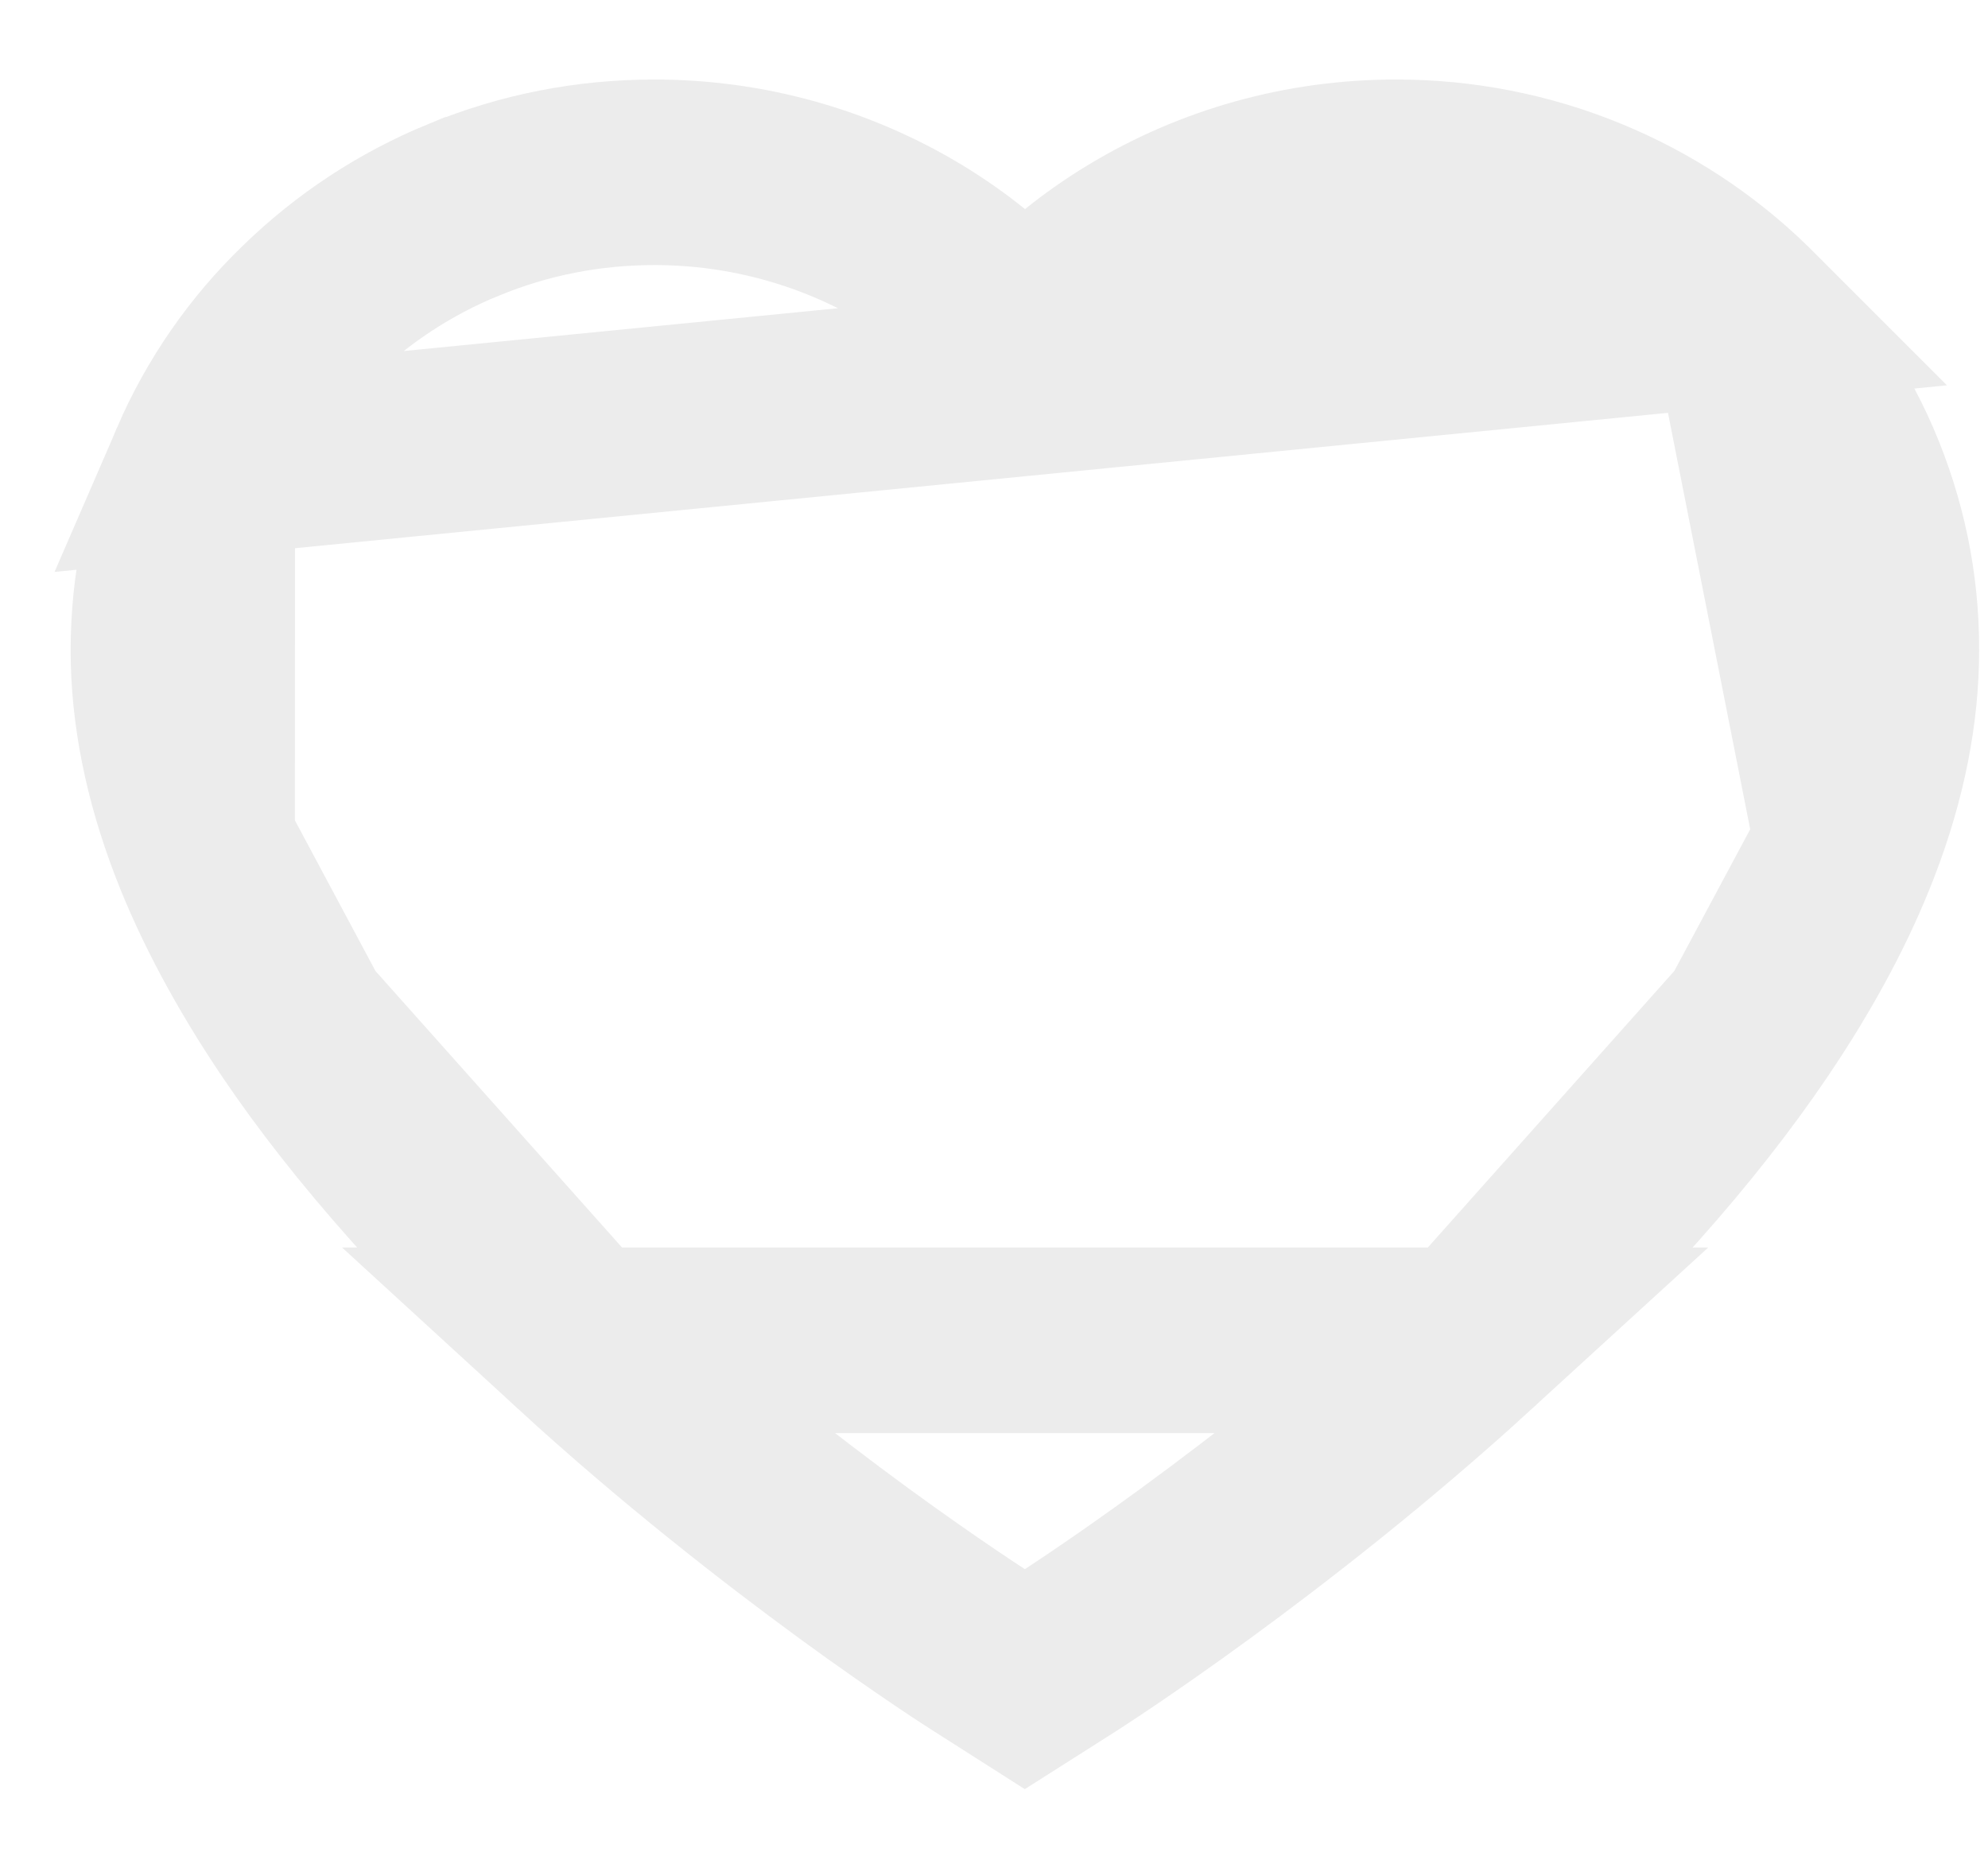
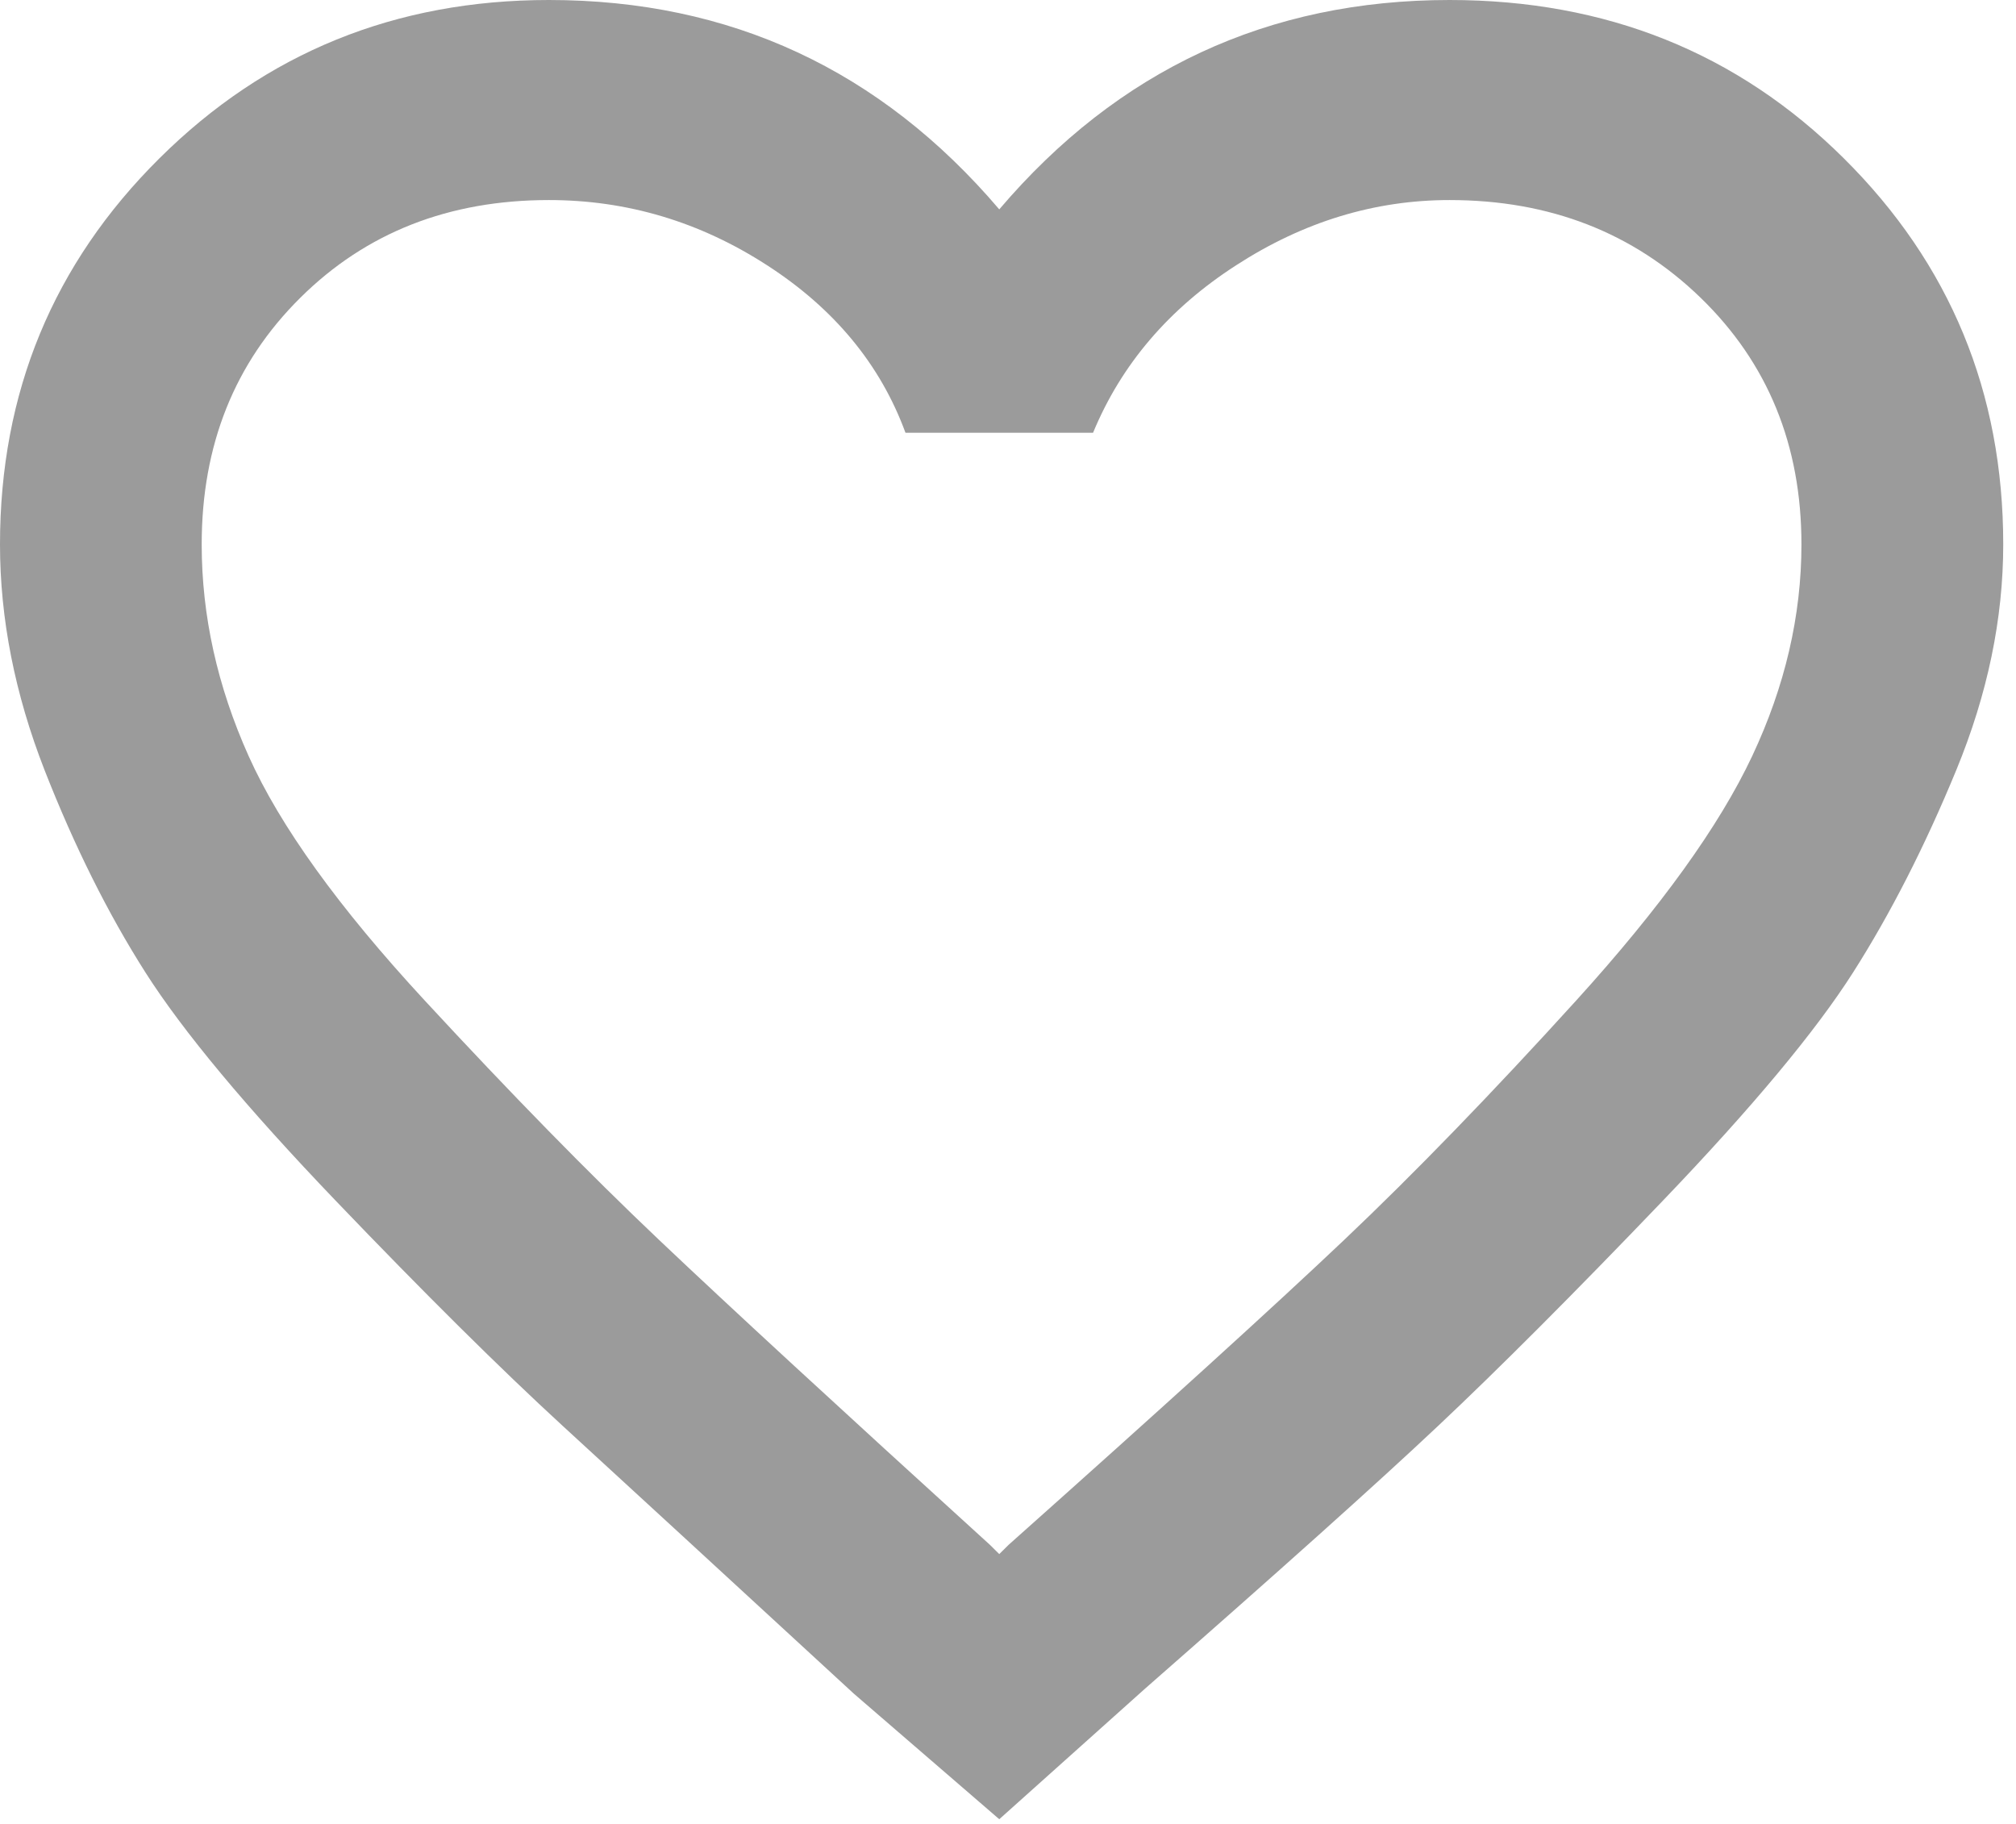
- <svg xmlns="http://www.w3.org/2000/svg" width="15" height="14" viewBox="0 0 15 14" fill="none">
-   <path d="M13.149 2.356L13.148 2.355C12.809 2.026 12.41 1.764 11.97 1.583L11.97 1.583C11.514 1.395 11.025 1.299 10.531 1.3L10.53 1.3C9.835 1.3 9.158 1.489 8.572 1.844L8.572 1.844C8.431 1.929 8.299 2.022 8.173 2.123L7.734 2.476L7.295 2.123C7.17 2.022 7.037 1.929 6.897 1.844L6.897 1.844C6.31 1.489 5.634 1.3 4.939 1.3C4.437 1.3 3.955 1.395 3.499 1.583L3.498 1.583C3.057 1.764 2.661 2.024 2.32 2.356L2.319 2.357L2.319 2.357C1.981 2.683 1.712 3.072 1.526 3.502L13.149 2.356ZM13.149 2.356C13.486 2.684 13.756 3.073 13.943 3.502C14.136 3.949 14.235 4.42 14.233 4.906V4.908C14.233 5.363 14.14 5.851 13.942 6.365L13.941 6.367M13.149 2.356L13.941 6.367M4.38 10.113L4.38 10.113C5.129 10.8 5.877 11.382 6.447 11.799C6.732 12.007 6.971 12.172 7.141 12.287C7.227 12.345 7.295 12.39 7.343 12.421C7.386 12.449 7.409 12.464 7.414 12.467C7.415 12.468 7.416 12.468 7.416 12.468L7.427 12.475L7.427 12.475L7.733 12.67L8.04 12.475L8.04 12.475C8.091 12.442 9.582 11.49 11.087 10.113H4.38ZM4.38 10.113C3.475 9.284 2.763 8.482 2.255 7.73M4.38 10.113L2.255 7.73M13.941 6.367C13.777 6.795 13.533 7.254 13.211 7.73M13.941 6.367L13.211 7.73M2.255 7.73C1.935 7.255 1.691 6.796 1.525 6.365L2.255 7.73ZM13.211 7.73C12.703 8.482 11.991 9.284 11.087 10.113L13.211 7.73ZM1.233 4.908C1.233 4.421 1.332 3.948 1.526 3.502L1.525 6.365C1.327 5.851 1.233 5.362 1.233 4.908Z" stroke="#ECECEC" stroke-width="1.4" />
+ <svg xmlns="http://www.w3.org/2000/svg" width="21" height="19" viewBox="0 0 21 19" fill="none">
+   <path d="M15.1 0C16.729 0 18.098 0.549 19.205 1.648C20.313 2.747 20.867 4.088 20.867 5.671C20.867 6.446 20.704 7.23 20.378 8.022C20.052 8.813 19.694 9.516 19.303 10.13C18.912 10.744 18.252 11.536 17.324 12.505C16.395 13.475 15.613 14.258 14.978 14.856C14.343 15.454 13.325 16.366 11.924 17.594L10.409 18.951L8.894 17.643C7.526 16.383 6.516 15.454 5.864 14.856C5.213 14.258 4.423 13.475 3.494 12.505C2.566 11.536 1.906 10.744 1.515 10.13C1.124 9.516 0.774 8.813 0.464 8.022C0.155 7.23 0 6.446 0 5.671C0 4.088 0.554 2.747 1.662 1.648C2.769 0.549 4.121 0 5.718 0C7.607 0 9.171 0.727 10.409 2.181C11.647 0.727 13.211 0 15.1 0ZM10.507 16.092C12.103 14.67 13.268 13.612 14.001 12.917C14.734 12.222 15.54 11.39 16.42 10.421C17.299 9.452 17.91 8.603 18.252 7.876C18.594 7.149 18.765 6.414 18.765 5.671C18.765 4.637 18.415 3.781 17.715 3.102C17.014 2.423 16.143 2.084 15.1 2.084C14.318 2.084 13.577 2.31 12.877 2.763C12.176 3.215 11.68 3.797 11.386 4.508H9.432C9.171 3.797 8.69 3.215 7.99 2.763C7.29 2.31 6.532 2.084 5.718 2.084C4.675 2.084 3.812 2.423 3.128 3.102C2.443 3.781 2.101 4.637 2.101 5.671C2.101 6.414 2.264 7.149 2.59 7.876C2.916 8.603 3.527 9.452 4.423 10.421C5.319 11.39 6.133 12.222 6.866 12.917C7.599 13.612 8.747 14.67 10.311 16.092L10.409 16.189L10.507 16.092Z" fill="#9B9B9B" />
</svg>
